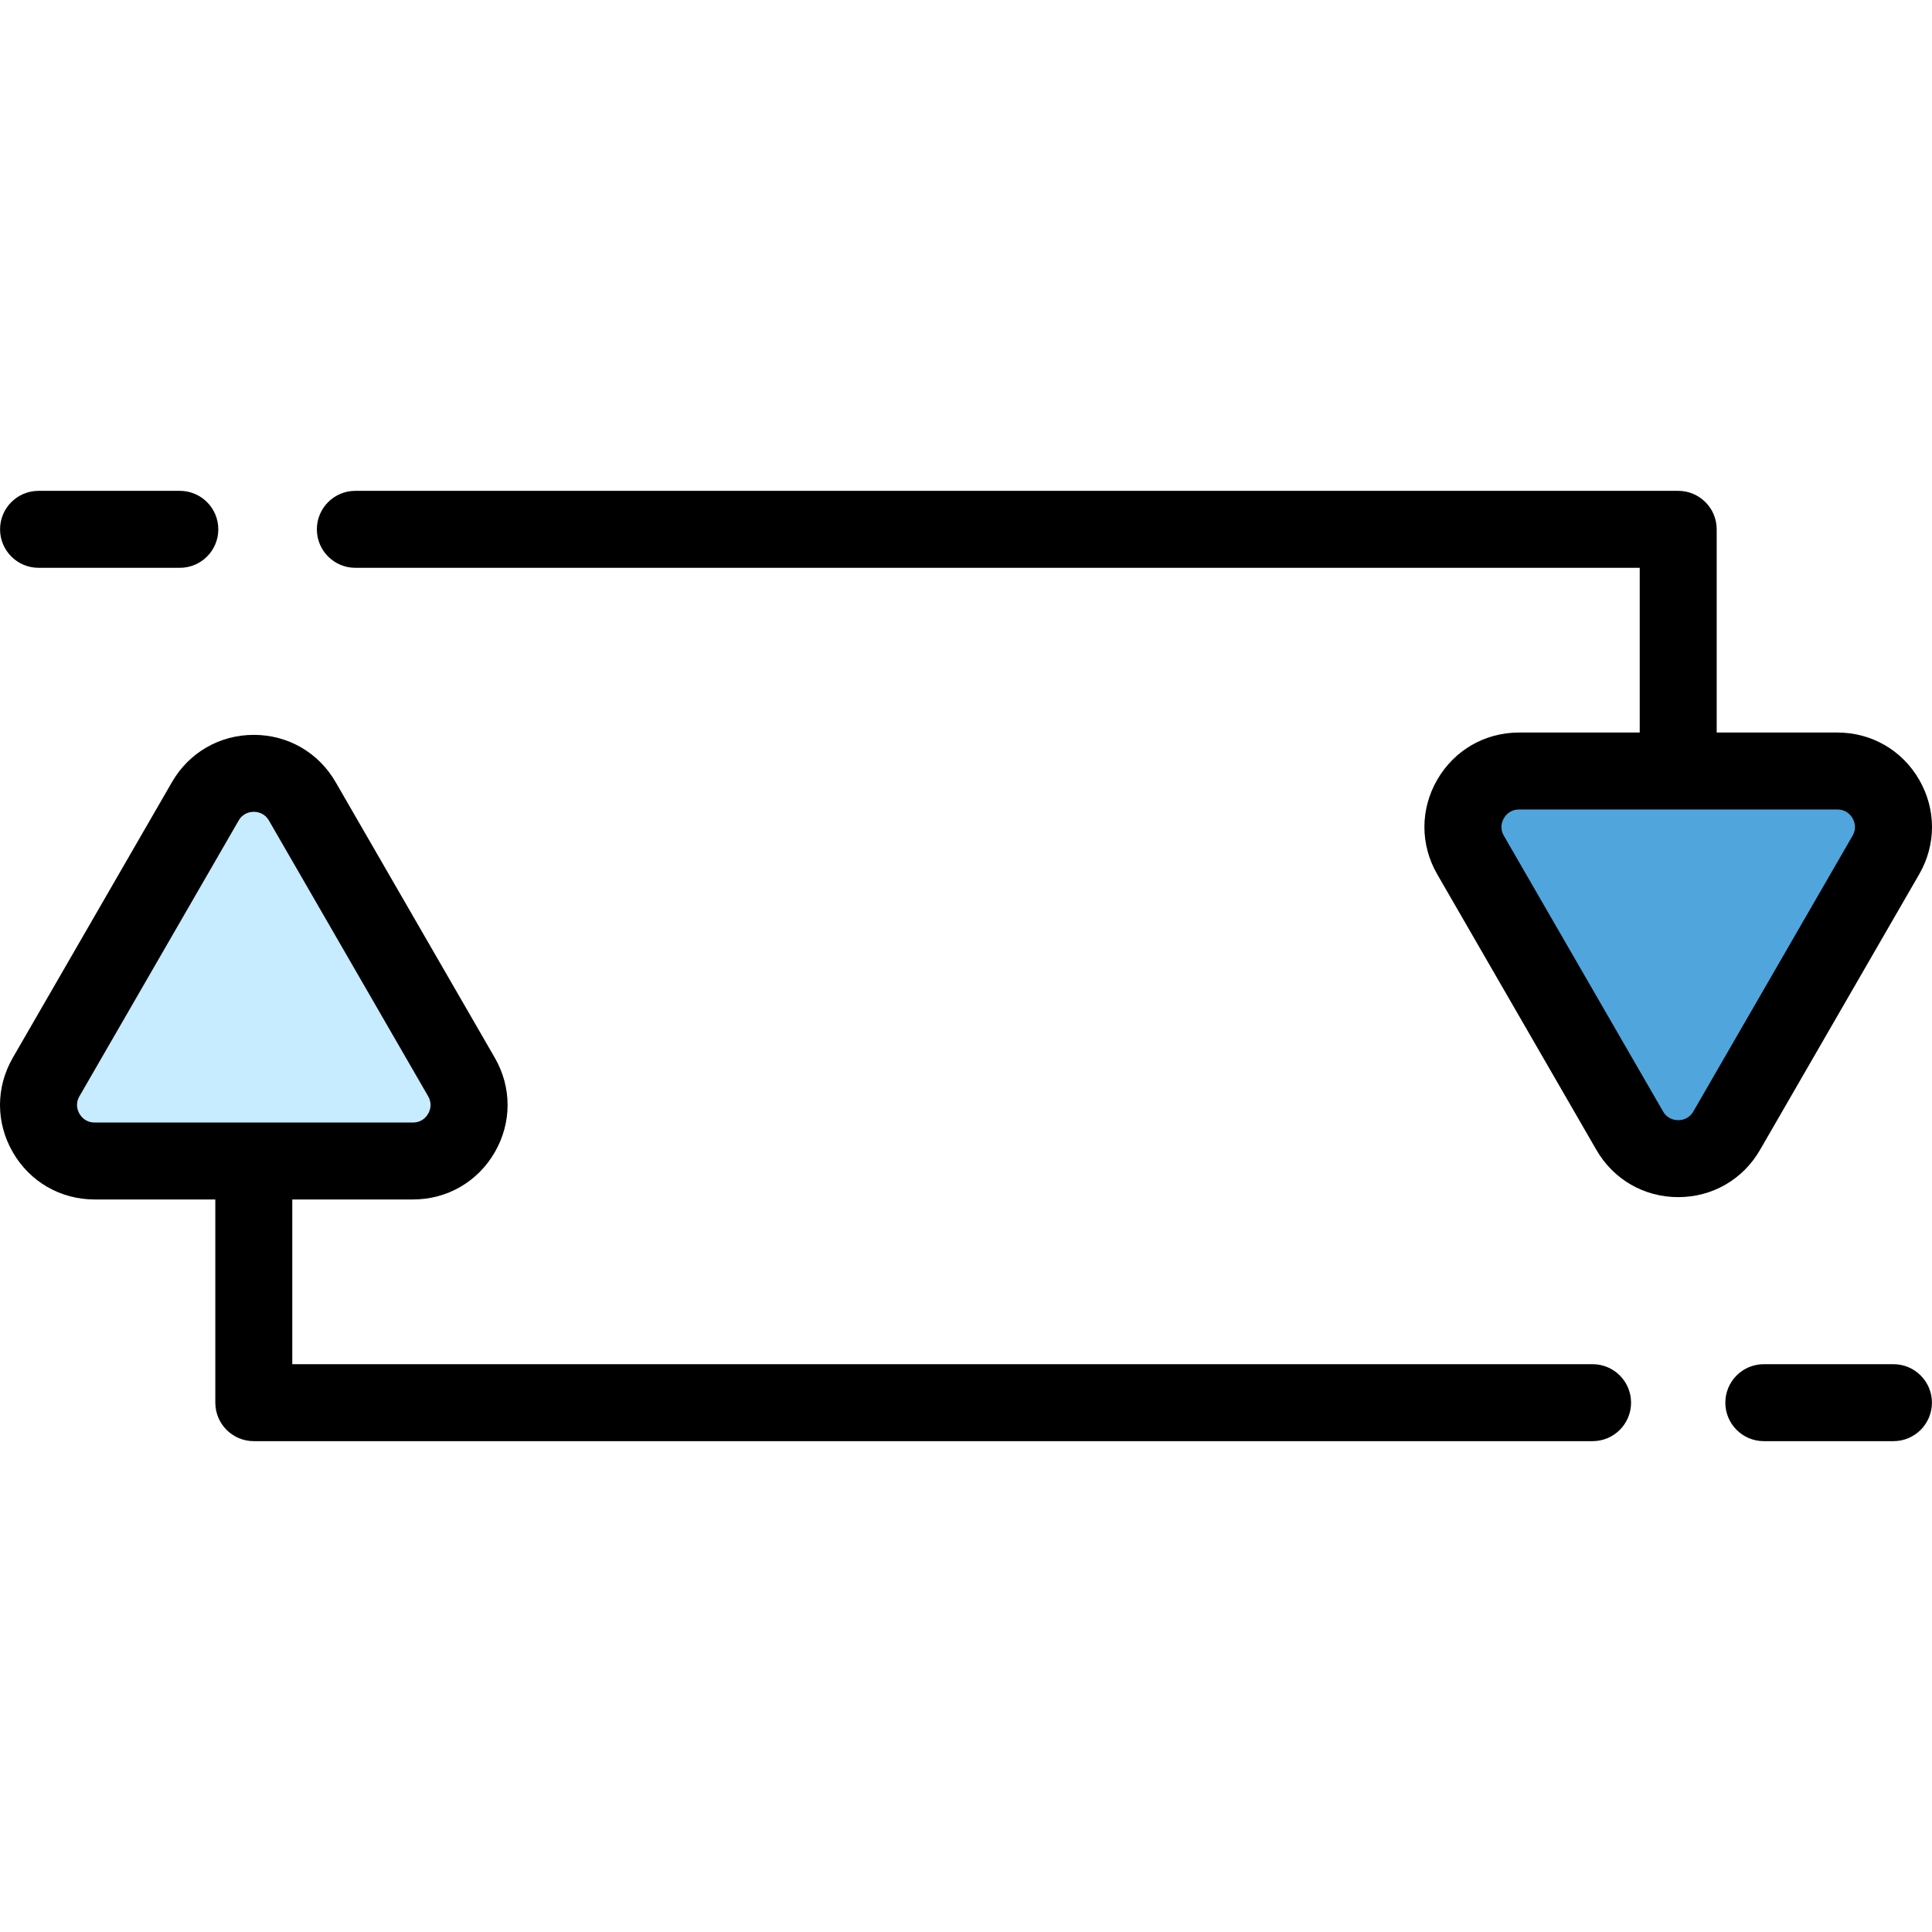
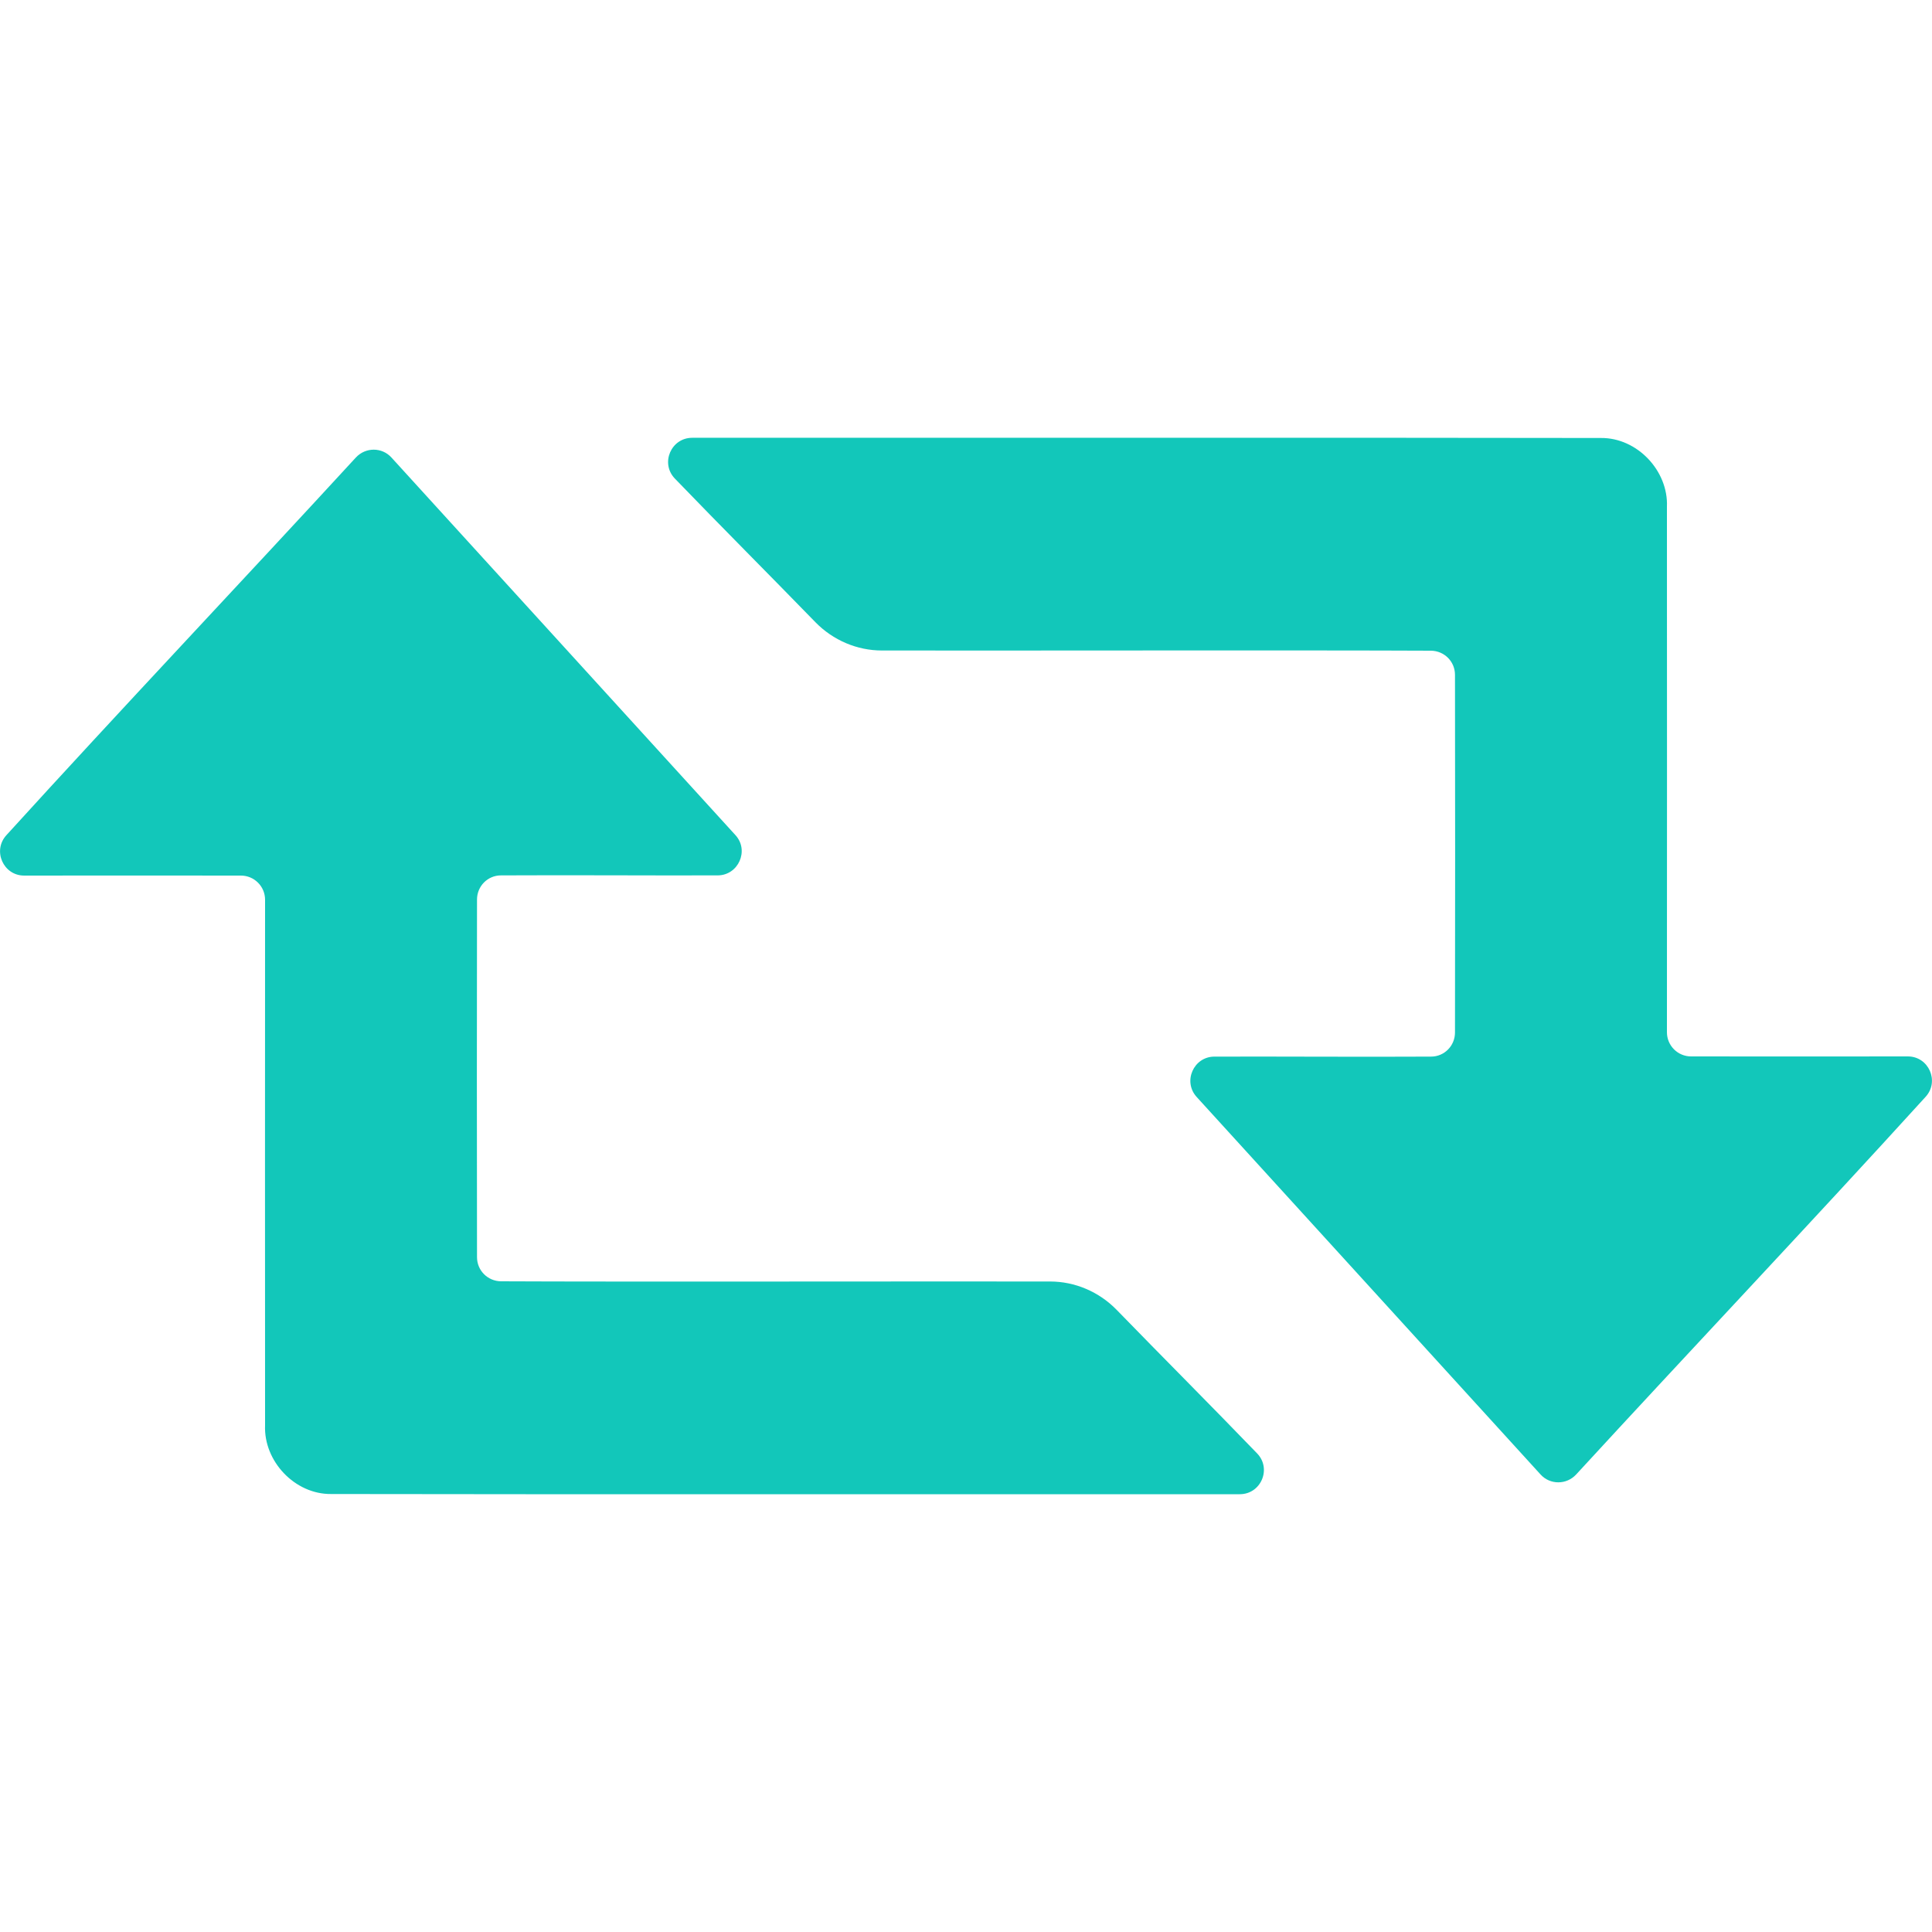
- <svg xmlns="http://www.w3.org/2000/svg" version="1.1" id="Layer_1" x="0px" y="0px" viewBox="0 0 502.033 502.033" style="enable-background:new 0 0 502.033 502.033;" xml:space="preserve">
+ <svg xmlns="http://www.w3.org/2000/svg" version="1.1" id="Layer_1" x="0px" y="0px" viewBox="0 0 1000 1000" style="enable-background:new 0 0 1000 1000;" xml:space="preserve">
+   <style type="text/css">
+ 	.st0{fill:#12C7BA;}
+ </style>
  <g>
-     <path style="fill:#50A5DC;" d="M382.124,222.176l41.36,71.626c5.601,9.699,19.601,9.699,25.202,0l41.36-71.626   c5.601-9.701-1.399-21.827-12.601-21.827h-82.719C383.523,200.349,376.522,212.476,382.124,222.176z" />
-     <g>
-       <g>
-         <path style="fill:#C7EBFF;" d="M119.909,279.857l-41.36-71.626c-5.601-9.699-19.601-9.699-25.202,0l-41.36,71.626     c-5.601,9.701,1.399,21.827,12.601,21.827h82.719C118.51,301.684,125.511,289.557,119.909,279.857z" />
-         <g>
-           <path d="M10.016,147.547h36.711c5.523,0,10-4.478,10-10s-4.477-10-10-10H10.016c-5.523,0-10,4.478-10,10      S4.494,147.547,10.016,147.547z" />
-           <path d="M457.345,298.803l41.36-71.626c4.438-7.687,4.438-16.864,0.001-24.552c-4.438-7.687-12.386-12.275-21.262-12.275h-31.36      v-52.803c0-5.522-4.477-10-10-10H92.337c-5.523,0-10,4.478-10,10s4.477,10,10,10h333.747v42.803h-31.36      c-8.876,0-16.824,4.589-21.262,12.275c-4.438,7.688-4.438,16.865,0.001,24.552v0.001l41.359,71.624      c4.438,7.687,12.387,12.275,21.262,12.275S452.908,306.488,457.345,298.803z M436.084,291.077c-0.981,0-2.798-0.296-3.941-2.276      l-41.359-71.625c-1.143-1.98-0.491-3.702,0-4.551c0.491-0.85,1.655-2.275,3.941-2.275h82.72c2.286,0,3.45,1.426,3.941,2.275      s1.143,2.571,0,4.551l-41.36,71.626C438.882,290.781,437.065,291.077,436.084,291.077z" />
-           <path d="M413.835,354.486H75.949v-42.803h31.36c8.876,0,16.824-4.589,21.262-12.275c4.438-7.688,4.438-16.865-0.001-24.552      v-0.001l-41.359-71.624c-4.438-7.687-12.387-12.275-21.262-12.275s-16.823,4.589-21.26,12.274l-41.36,71.626      c-4.438,7.687-4.438,16.864-0.001,24.552c4.438,7.687,12.386,12.275,21.262,12.275h31.36v52.803c0,5.522,4.477,10,10,10h347.886      c5.523,0,10-4.478,10-10S419.358,354.486,413.835,354.486z M20.648,289.408c-0.491-0.85-1.143-2.571,0-4.551l41.36-71.626      c1.143-1.979,2.959-2.275,3.94-2.275s2.798,0.296,3.941,2.276l41.359,71.624c1.144,1.98,0.491,3.702,0,4.552      s-1.655,2.275-3.941,2.275H24.589C22.303,291.683,21.139,290.258,20.648,289.408z" />
-           <path d="M492.016,354.486h-33.683c-5.523,0-10,4.478-10,10s4.477,10,10,10h33.683c5.523,0,10-4.478,10-10      S497.539,354.486,492.016,354.486z" />
-         </g>
-       </g>
-     </g>
+     <path class="st0" d="M371.4,453.1c-37.4,0.1-74.7-0.2-112.1,0c-6.9,0-12.4,5.6-12.4,12.5c-0.1,61.7-0.1,123.4,0,185.1   c0,6.9,5.5,12.4,12.4,12.5c61.3,0.3,215.6,0,284.2,0.1c12.9,0,25.3,5.3,34.4,14.6c24.2,24.9,48.7,49.4,72.8,74.4   c7.6,7.9,2,21.1-9,21.1c-126.8,0-363.4,0.1-470.3-0.1c-18.8,0.2-35-17-34.2-35.6c-0.1-90.7,0-181.3,0-272c0-6.9-5.6-12.5-12.5-12.5   c-37.4-0.1-74.8,0-112.2,0c-10.8,0-16.5-12.9-9.2-20.9c59.1-65,121.7-131.1,180.9-195.5c5-5.4,13.5-5.4,18.4,0l178.1,195.5   C387.9,440.2,382.2,453.1,371.4,453.1z" />
+     <path class="st0" d="M628.6,546.9c37.4-0.1,74.7,0.2,112.1,0c6.9,0,12.4-5.6,12.4-12.5c0.1-61.7,0.1-123.4,0-185.1   c0-6.9-5.5-12.4-12.4-12.5c-61.3-0.3-215.6,0-284.2-0.1c-12.9,0-25.3-5.3-34.4-14.6c-24.2-24.9-48.7-49.4-72.8-74.4   c-7.6-7.9-2-21.1,9-21.1c126.8,0,363.4-0.1,470.3,0.1c18.8-0.2,35,17,34.2,35.6c0.1,90.7,0,181.3,0,272c0,6.9,5.6,12.5,12.5,12.5   c37.4,0.1,74.8,0,112.2,0c10.8,0,16.5,12.9,9.2,20.9c-59.1,65-121.7,131.1-180.9,195.5c-5,5.4-13.5,5.4-18.4,0L619.4,567.8   C612.1,559.8,617.8,546.9,628.6,546.9z" />
  </g>
-   <g>
- </g>
-   <g>
- </g>
-   <g>
- </g>
-   <g>
- </g>
-   <g>
- </g>
-   <g>
- </g>
-   <g>
- </g>
-   <g>
- </g>
-   <g>
- </g>
-   <g>
- </g>
-   <g>
- </g>
-   <g>
- </g>
-   <g>
- </g>
-   <g>
- </g>
-   <g>
- </g>
</svg>
